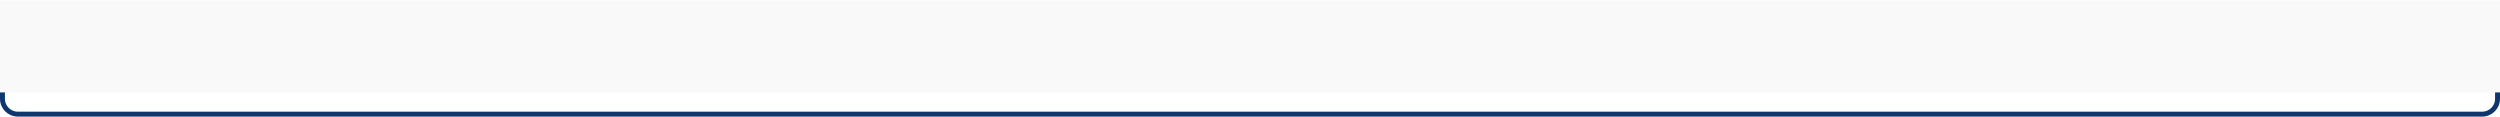
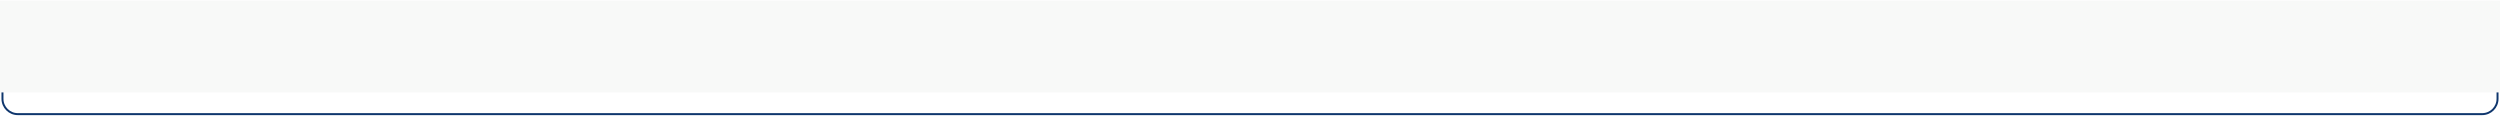
<svg xmlns="http://www.w3.org/2000/svg" width="1265" height="59" viewBox="0 0 1265 59" fill="none">
-   <path d="M1.25 50C1.25 54.28 4.72 57.75 9 57.75H1256C1260.28 57.75 1263.75 54.28 1263.75 50V19.059C1263.75 14.779 1260.28 11.309 1256 11.309H9C4.72 11.309 1.25 14.779 1.25 19.059V50Z" stroke="#0F366D" stroke-width="2.5" />
+   <path d="M1.25 50C1.25 54.28 4.72 57.75 9 57.75H1256C1260.28 57.75 1263.75 54.28 1263.75 50V19.059C1263.75 14.779 1260.28 11.309 1256 11.309H9C4.72 11.309 1.25 14.779 1.25 19.059V50Z" stroke="#0F366D" strokeWidth="2.5" />
  <rect width="1270" x="-1" height="46.494" transform="matrix(1 0 0 -1 0 46.7646)" fill="#F8F9F8" />
</svg>
